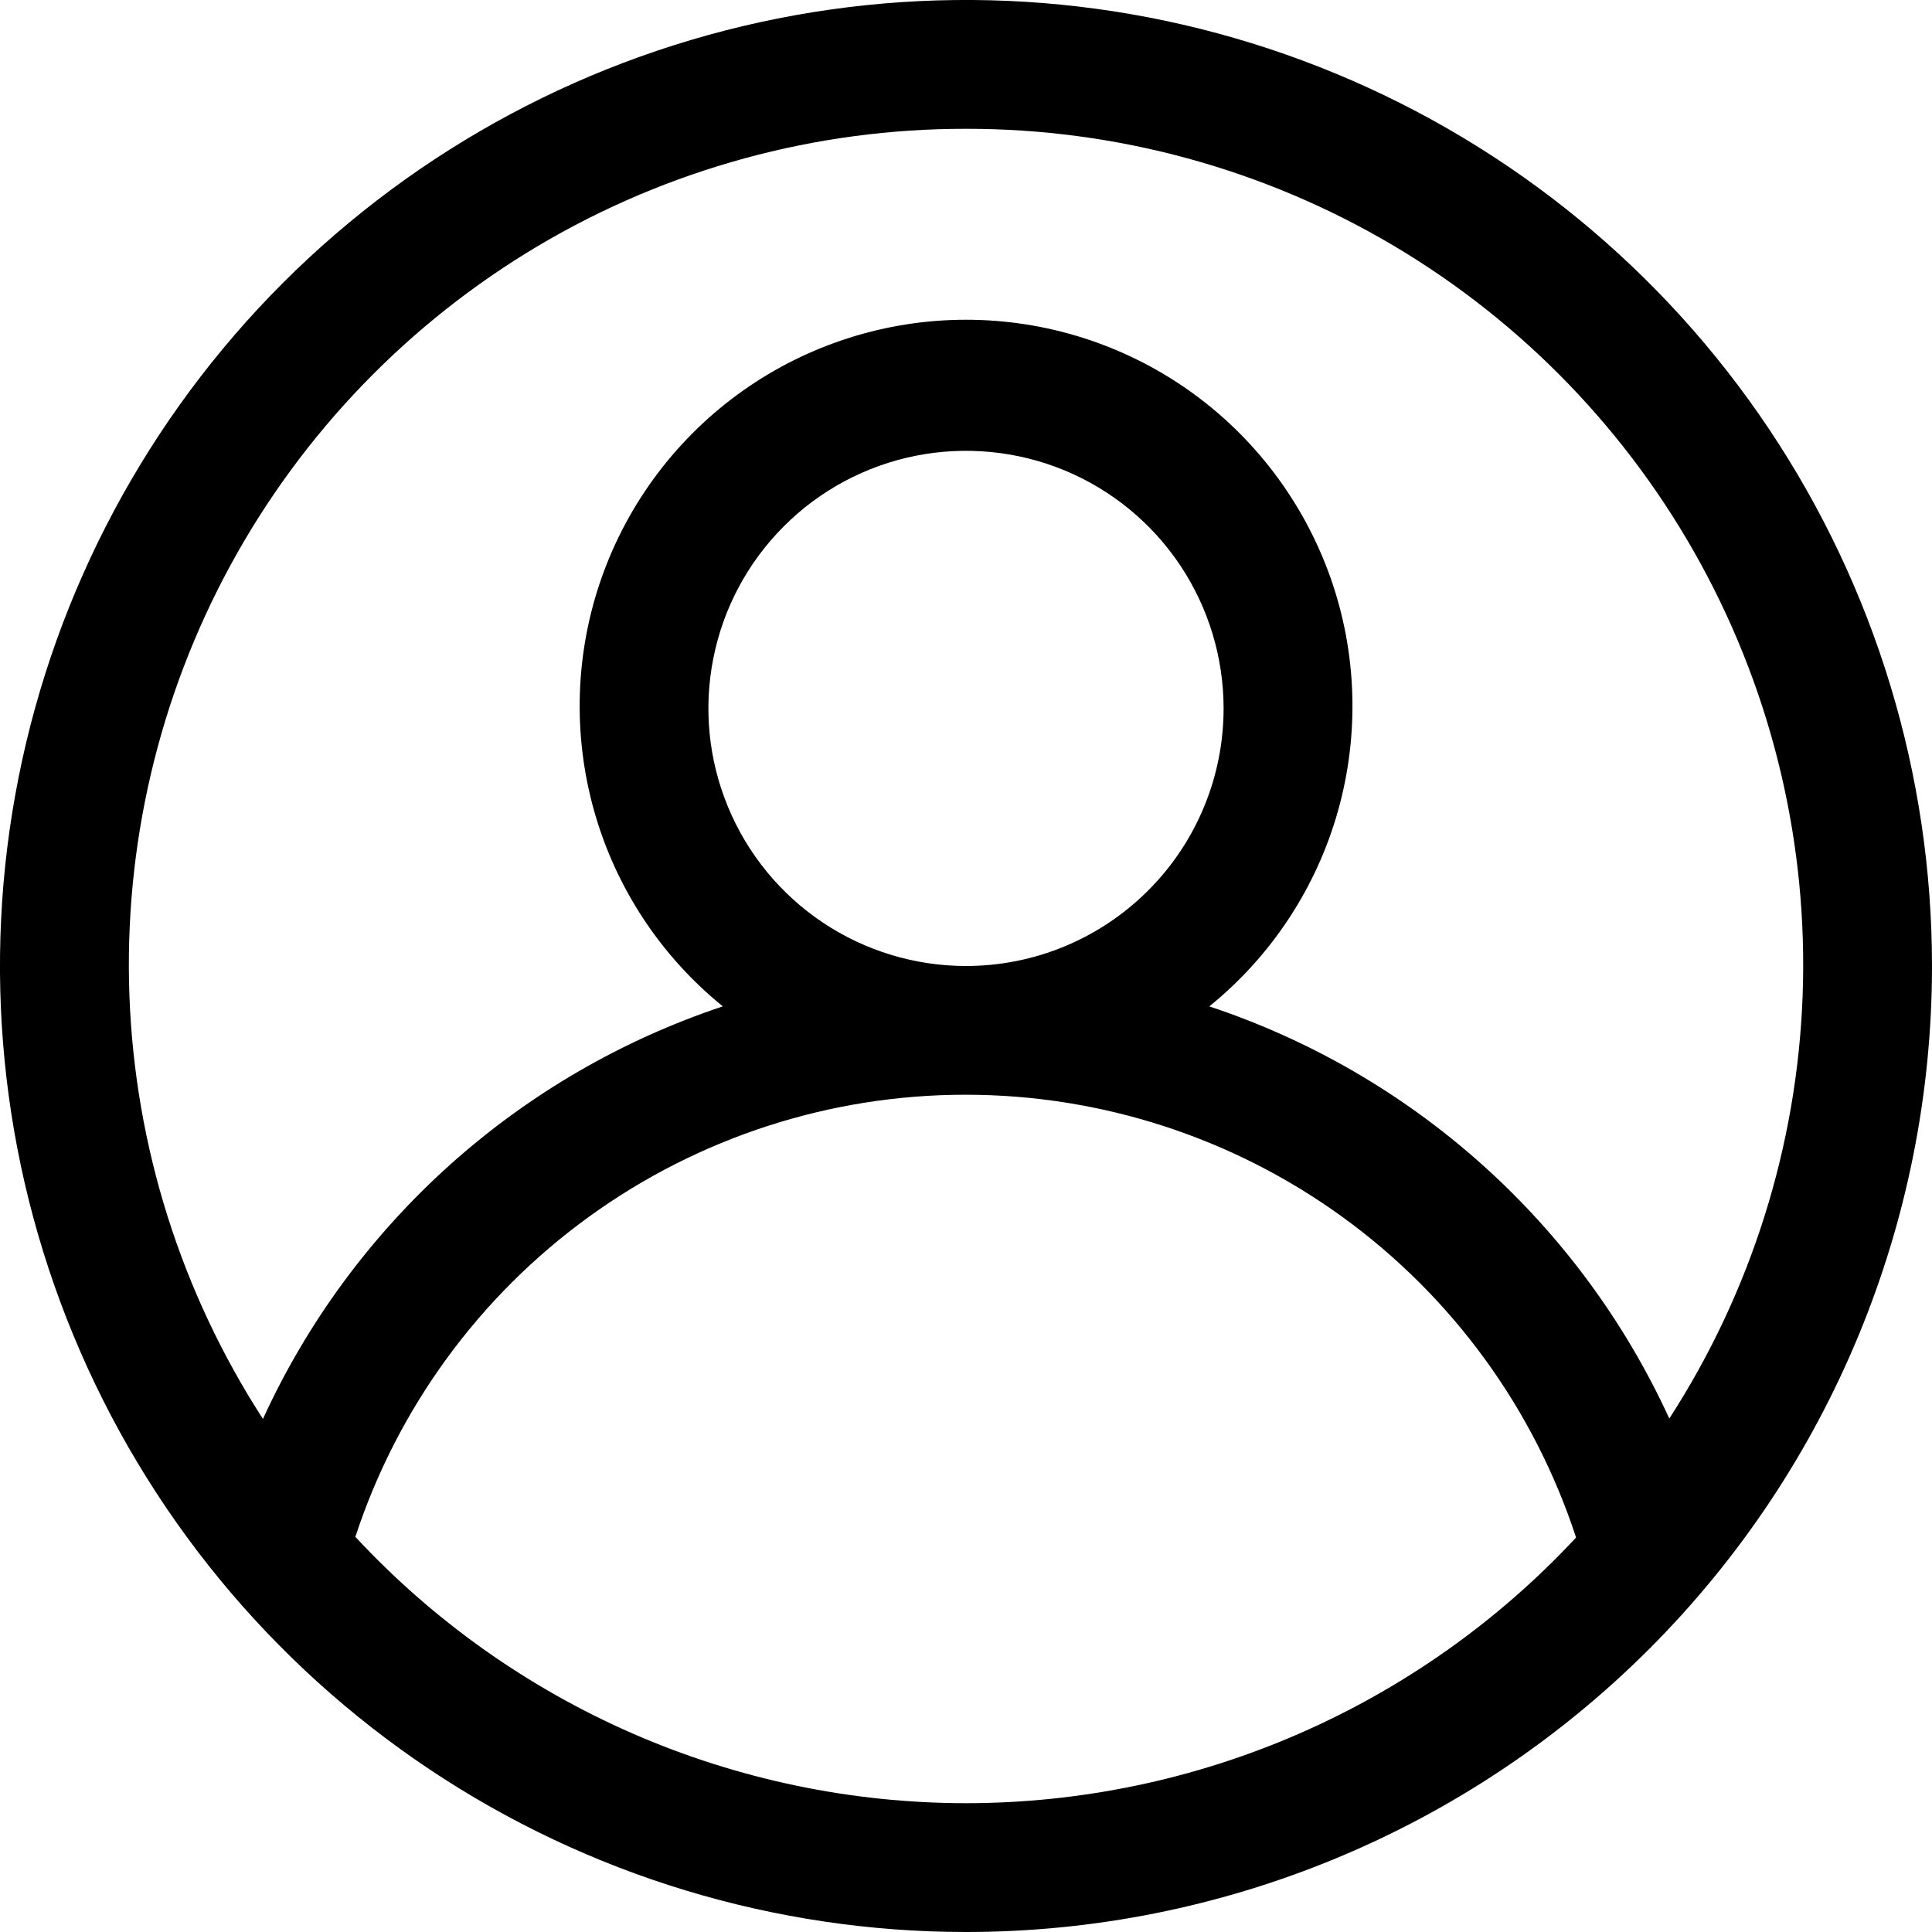
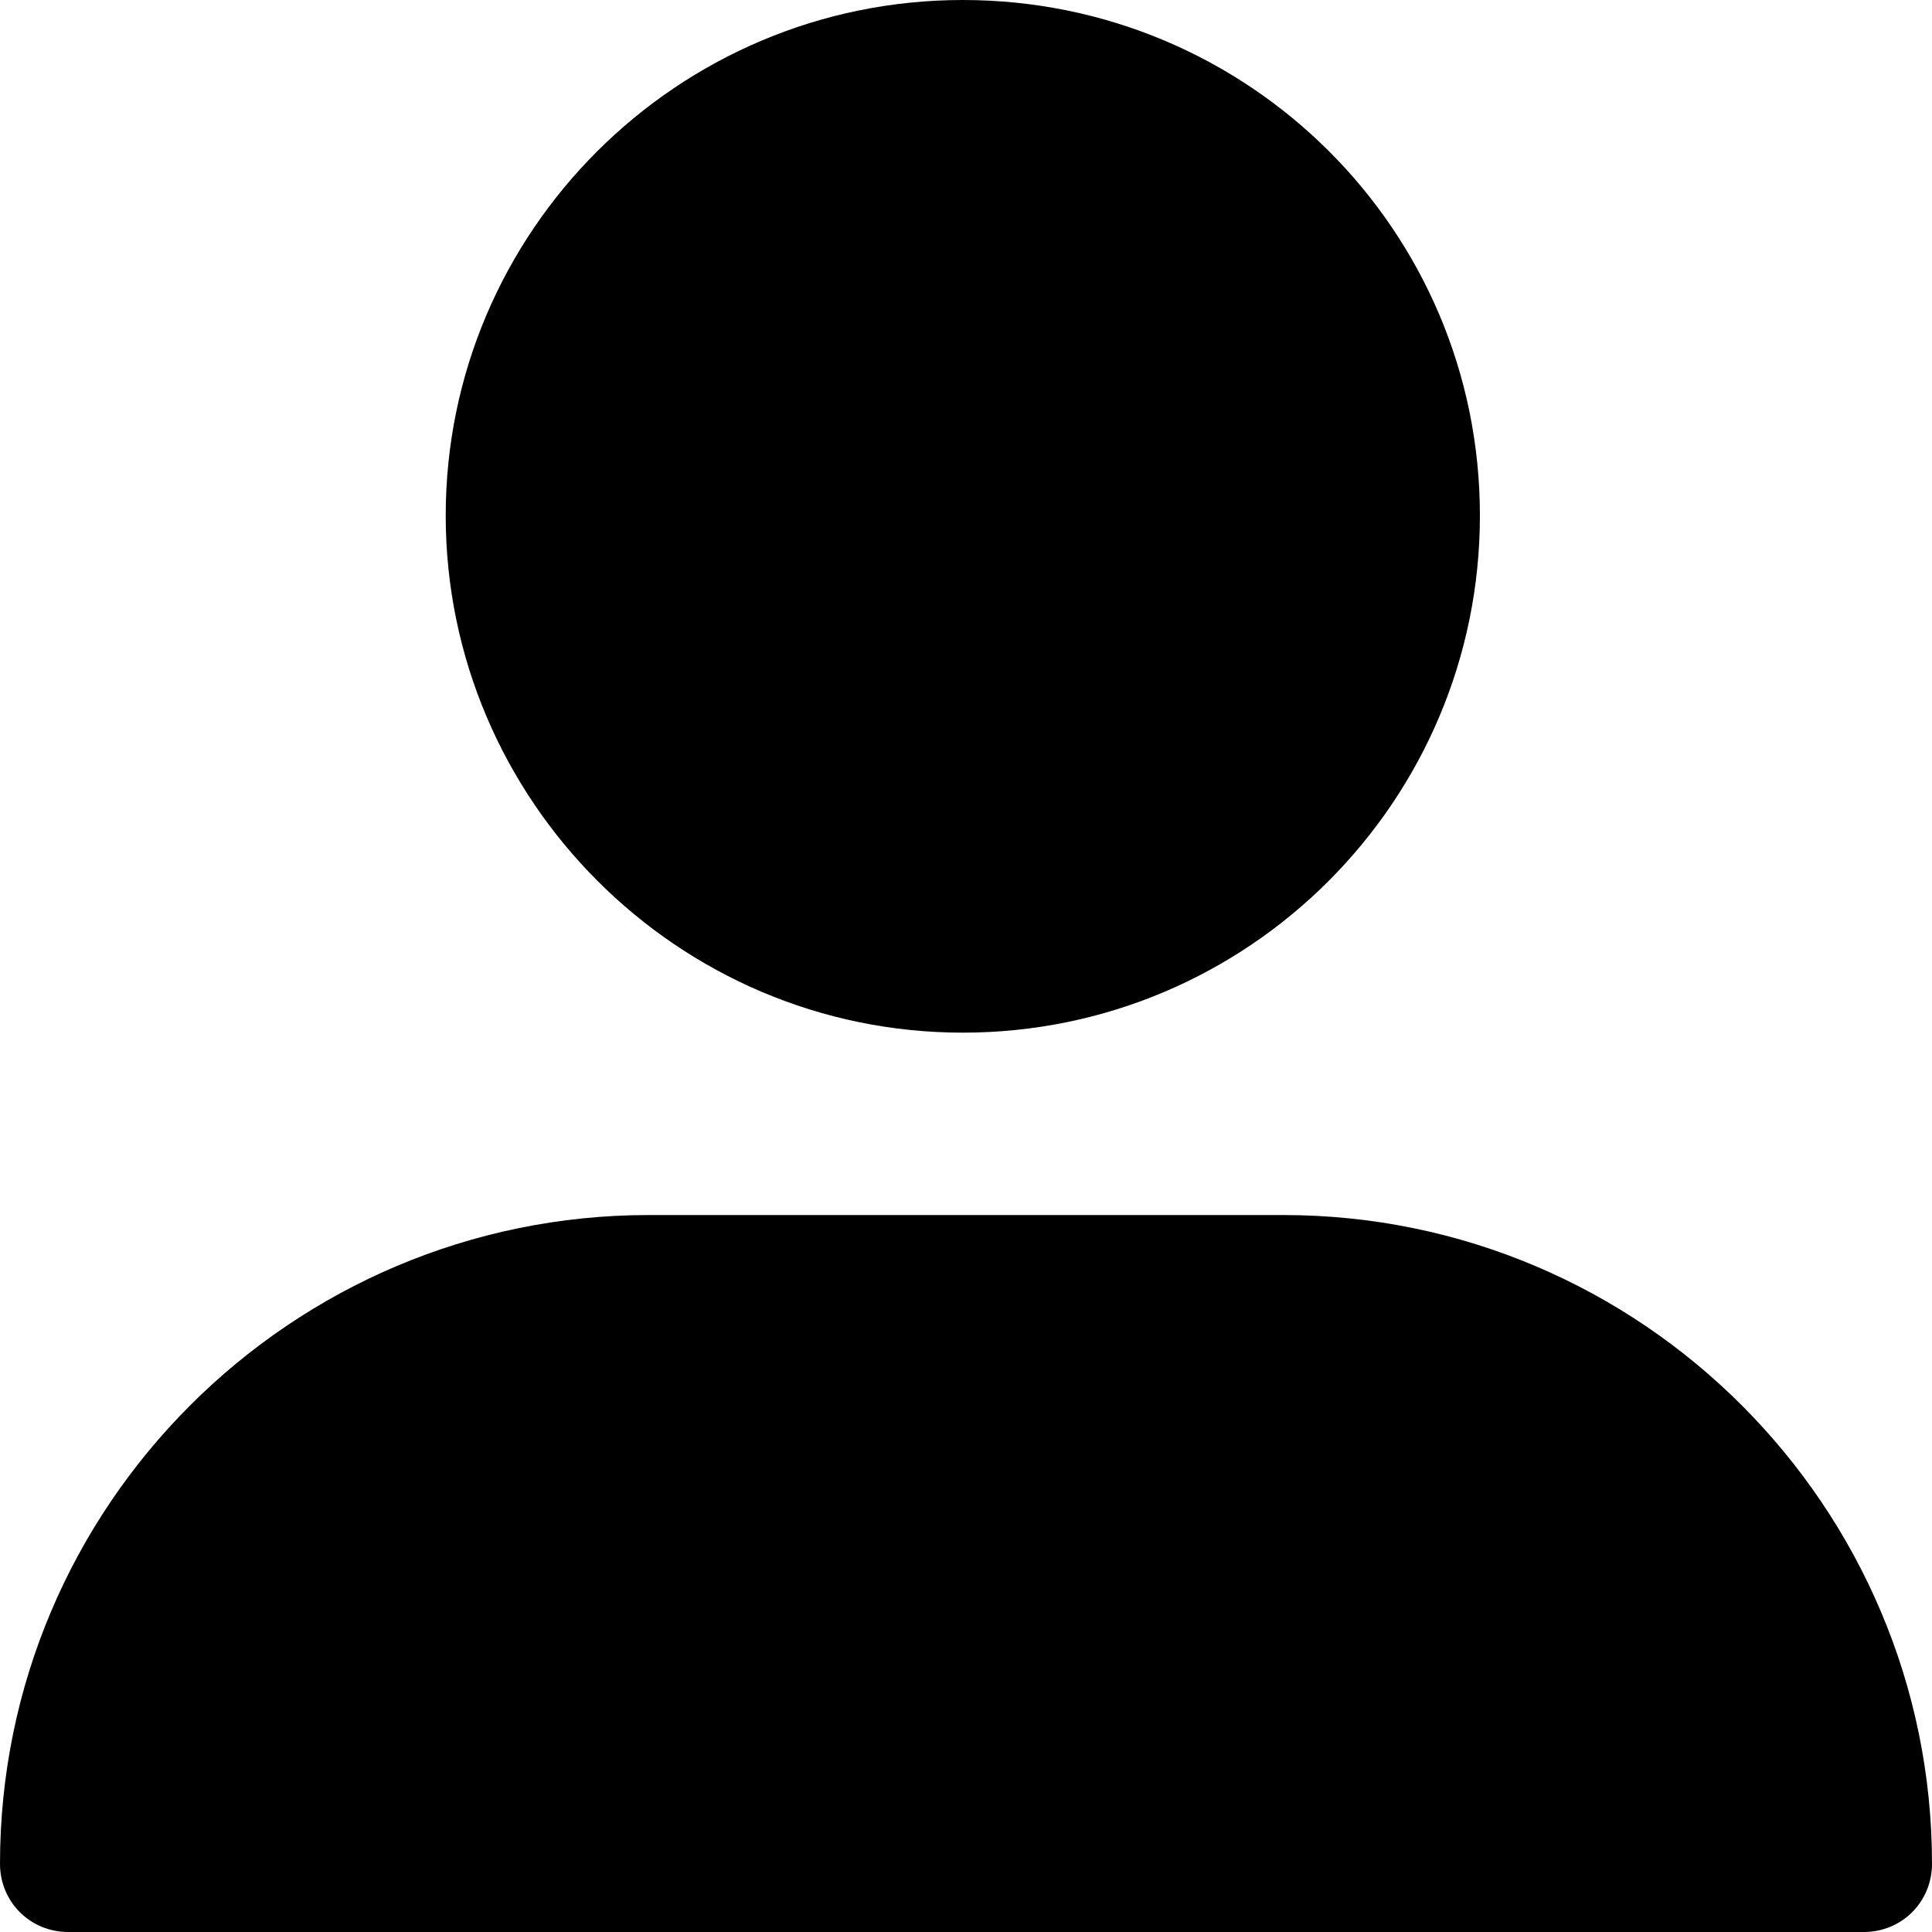
- <svg xmlns="http://www.w3.org/2000/svg" width="30" height="30" viewBox="0 0 30 30">
-   <path fill-rule="evenodd" clip-rule="evenodd" d="M15 30C12.033 30 9.133 29.12 6.666 27.472C4.2 25.824 2.277 23.481 1.142 20.74C0.006 17.999 -0.291 14.983 0.288 12.074C0.867 9.164 2.296 6.491 4.393 4.393C6.491 2.296 9.164 0.867 12.074 0.288C14.983 -0.291 17.999 0.006 20.74 1.142C23.481 2.277 25.824 4.2 27.472 6.666C29.12 9.133 30 12.033 30 15C30 18.978 28.42 22.794 25.607 25.607C22.794 28.42 18.978 30 15 30ZM15 28C16.777 27.999 18.536 27.633 20.166 26.923C21.795 26.213 23.262 25.176 24.473 23.875C23.82 21.877 22.553 20.136 20.851 18.901C19.15 17.666 17.102 17 14.999 16.999C12.897 16.997 10.848 17.661 9.145 18.894C7.443 20.127 6.173 21.866 5.518 23.864C6.729 25.168 8.197 26.208 9.828 26.92C11.46 27.631 13.22 27.999 15 28ZM19 11C19 10.209 18.765 9.436 18.326 8.778C17.886 8.12 17.262 7.607 16.531 7.304C15.8 7.002 14.996 6.923 14.22 7.077C13.444 7.231 12.731 7.612 12.172 8.172C11.612 8.731 11.231 9.444 11.077 10.22C10.922 10.996 11.002 11.8 11.305 12.531C11.607 13.262 12.12 13.886 12.778 14.326C13.435 14.765 14.209 15 15 15C16.061 15 17.078 14.579 17.828 13.828C18.579 13.078 19 12.061 19 11ZM15 2C12.664 1.997 10.37 2.624 8.361 3.815C6.352 5.007 4.701 6.718 3.583 8.769C2.465 10.821 1.922 13.136 2.01 15.47C2.098 17.804 2.814 20.072 4.083 22.033C4.77 20.532 5.759 19.189 6.987 18.087C8.216 16.985 9.658 16.148 11.224 15.627C10.26 14.846 9.562 13.786 9.226 12.593C8.89 11.399 8.931 10.13 9.345 8.962C9.759 7.793 10.526 6.781 11.538 6.065C12.551 5.349 13.761 4.965 15.001 4.965C16.241 4.965 17.451 5.349 18.464 6.065C19.476 6.781 20.242 7.793 20.657 8.962C21.071 10.13 21.112 11.399 20.776 12.593C20.44 13.786 19.742 14.846 18.778 15.627C20.344 16.147 21.786 16.983 23.015 18.084C24.244 19.185 25.233 20.527 25.921 22.027C27.189 20.066 27.904 17.798 27.991 15.465C28.078 13.131 27.534 10.817 26.415 8.766C25.297 6.716 23.647 5.005 21.638 3.814C19.629 2.623 17.335 1.997 15 2Z" />
+ <svg xmlns="http://www.w3.org/2000/svg" width="20" height="20" viewBox="0 0 20 20">
+   <path fill-rule="evenodd" clip-rule="evenodd" d="M15.32 5.337C15.32 8.292 12.923 10.69 9.967 10.69C7.011 10.69 4.614 8.276 4.614 5.337C4.614 2.397 7.012 0 9.967 0C12.923 0 15.32 2.381 15.32 5.337ZM0.706 20H19.294C19.688 20 20 19.688 20 19.294C20 15.6 16.995 12.578 13.284 12.578H6.716C3.021 12.578 0 15.583 0 19.294C0 19.688 0.312 20 0.706 20Z" />
</svg>
